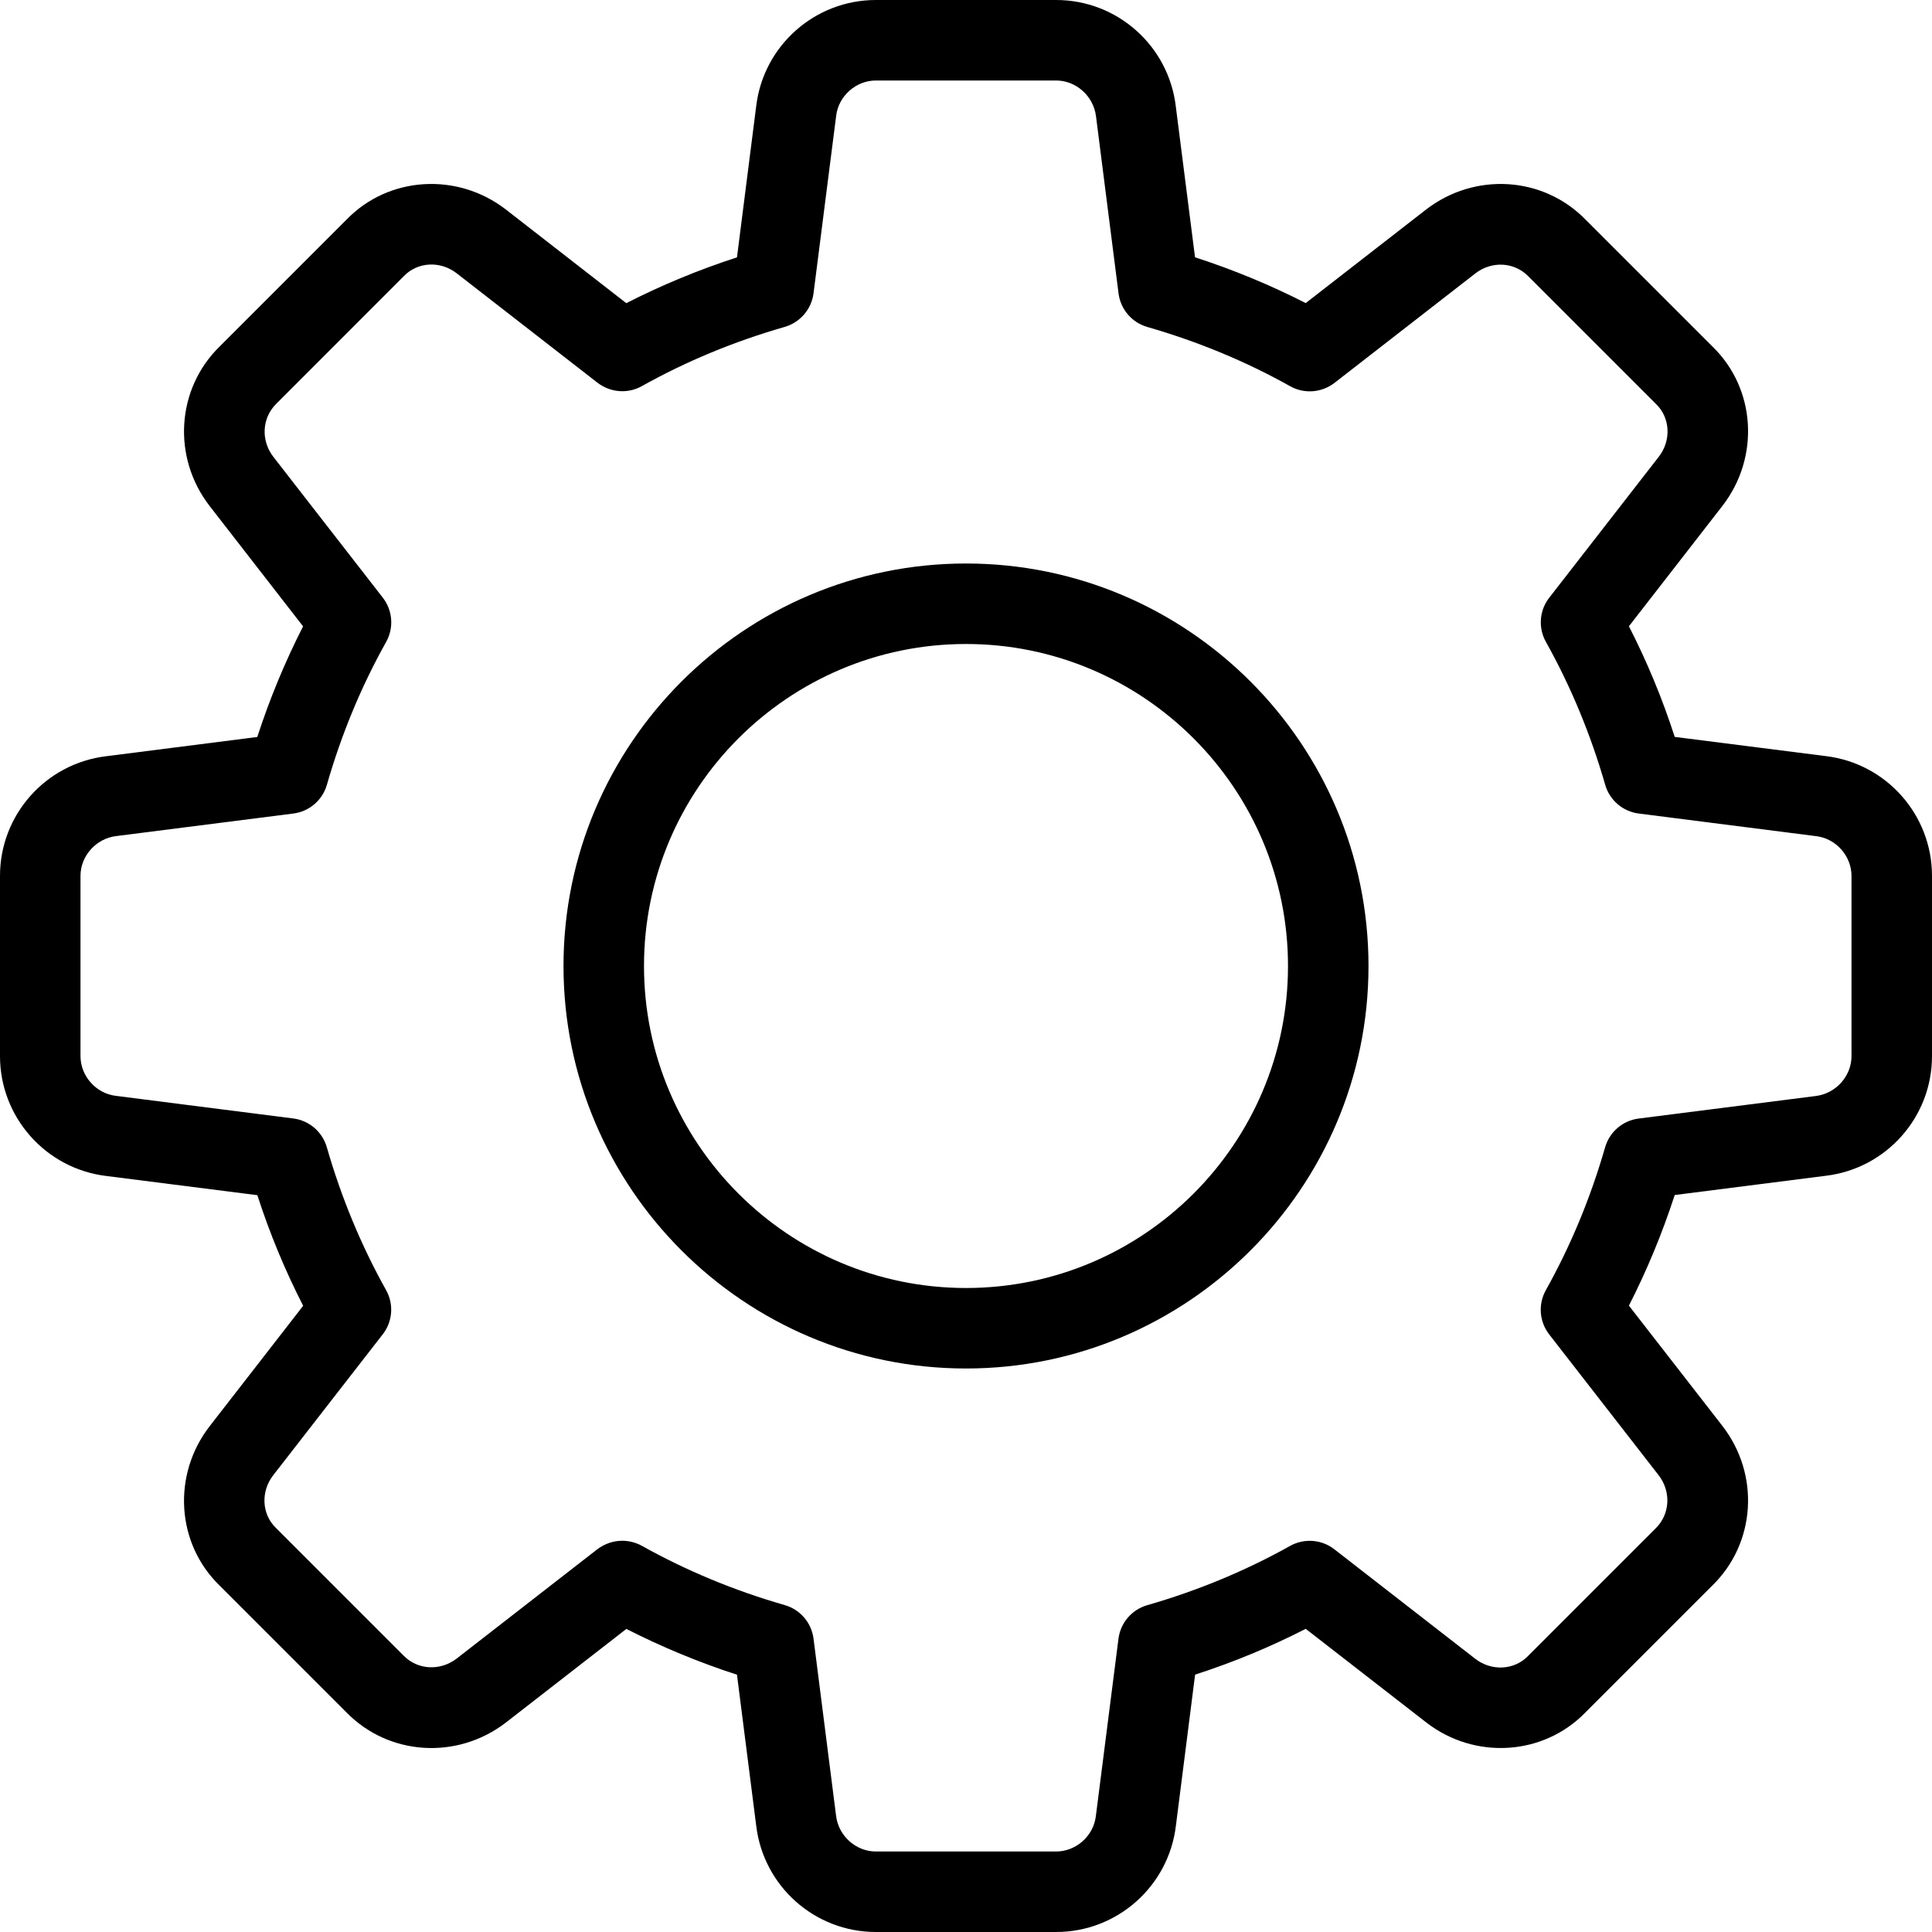
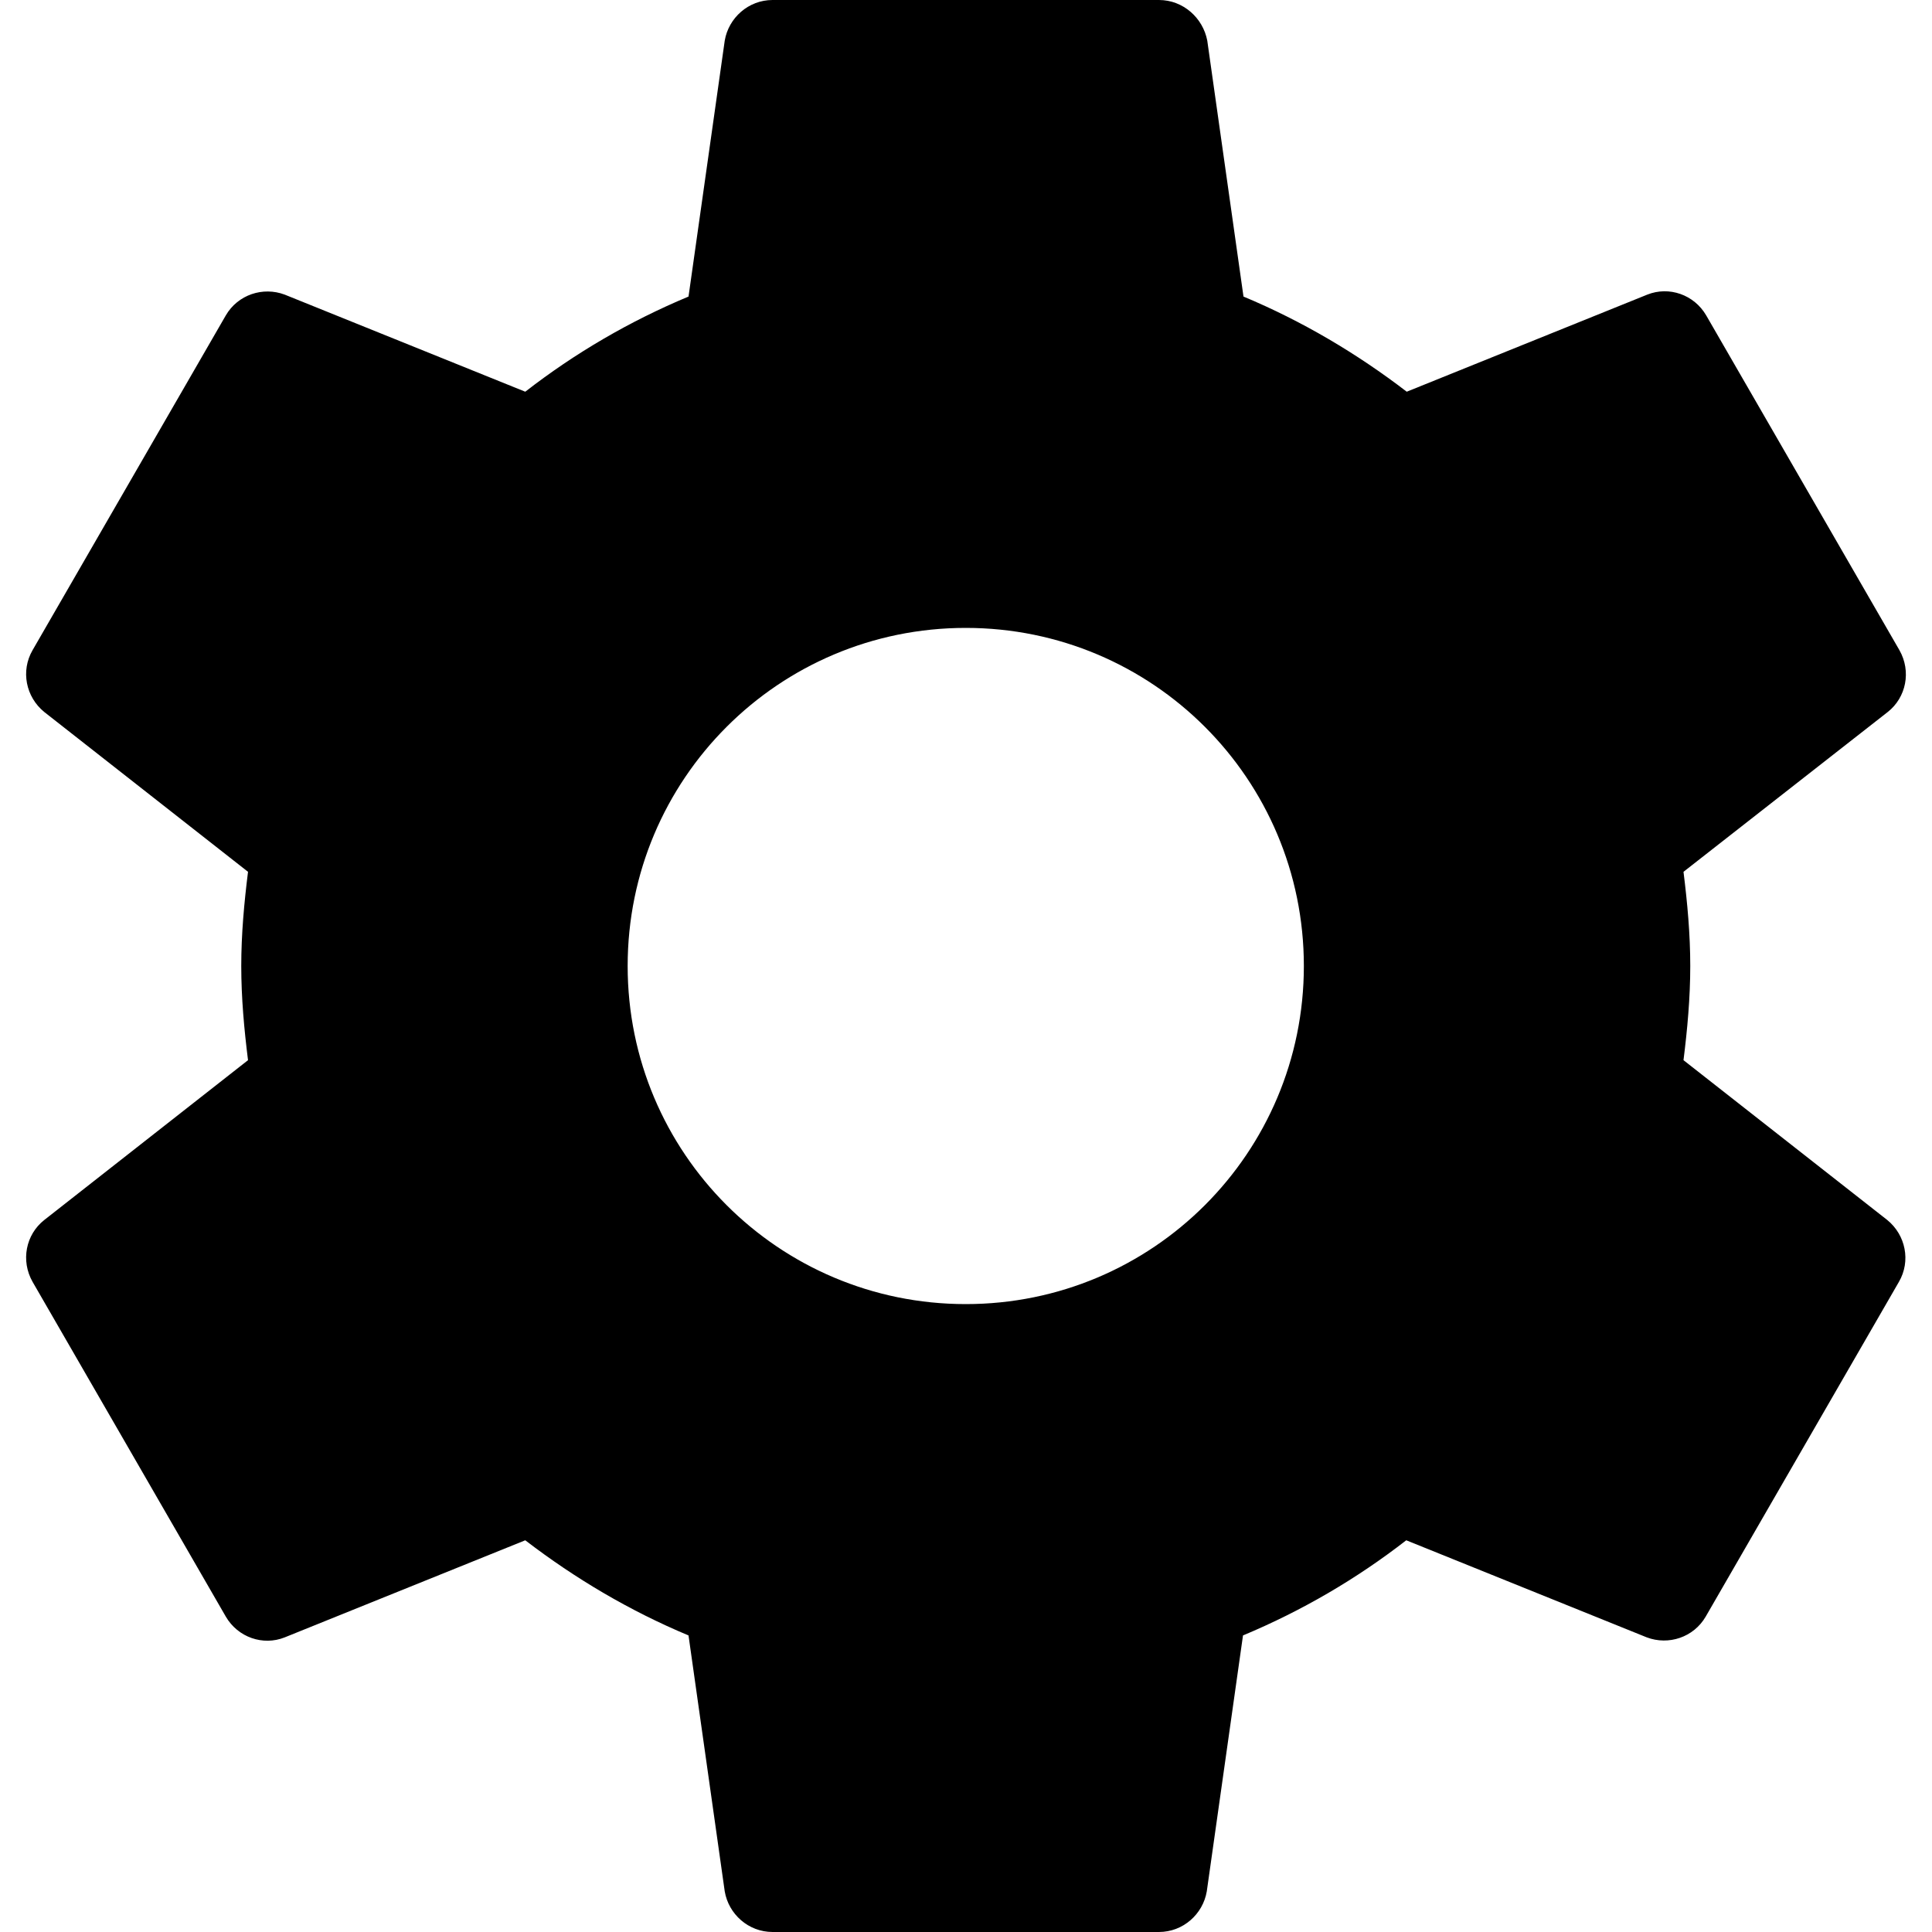
- <svg xmlns="http://www.w3.org/2000/svg" version="1.1" width="512" height="512" x="0" y="0" viewBox="0 0 24 24" style="enable-background:new 0 0 512 512" xml:space="preserve" class="">
+ <svg xmlns="http://www.w3.org/2000/svg" version="1.1" width="512" height="512" x="0" y="0" viewBox="0 0 426.667 426.667" style="enable-background:new 0 0 512 512" xml:space="preserve" class="">
  <g>
    <g>
-       <path d="m13.12 24h-2.24c-.757 0-1.396-.567-1.486-1.32l-.239-1.876c-.477-.155-.937-.346-1.374-.569l-1.494 1.161c-.606.469-1.459.415-1.985-.126l-1.575-1.575c-.537-.521-.591-1.374-.122-1.979l1.161-1.495c-.224-.437-.415-.897-.569-1.374l-1.88-.239c-.75-.092-1.317-.731-1.317-1.488v-2.24c0-.757.567-1.396 1.32-1.486l1.876-.239c.155-.477.346-.937.569-1.374l-1.16-1.494c-.47-.606-.415-1.46.127-1.986l1.575-1.575c.521-.537 1.375-.59 1.979-.122l1.494 1.162c.437-.223.897-.414 1.375-.569l.239-1.88c.09-.75.729-1.317 1.486-1.317h2.24c.757 0 1.396.567 1.486 1.32l.239 1.876c.478.155.938.346 1.375.569l1.494-1.161c.607-.469 1.459-.415 1.985.127l1.575 1.575c.537.521.591 1.374.122 1.979l-1.161 1.495c.224.437.415.897.569 1.374l1.88.239c.749.091 1.316.73 1.316 1.487v2.24c0 .757-.567 1.396-1.32 1.486l-1.876.239c-.155.477-.346.937-.569 1.374l1.161 1.494c.47.606.415 1.459-.127 1.985l-1.575 1.575c-.521.537-1.375.592-1.979.122l-1.495-1.161c-.437.224-.897.415-1.374.569l-.239 1.88c-.091.75-.73 1.317-1.487 1.317zm-5.39-4.86c.083 0 .168.021.244.063.551.308 1.148.556 1.774.736.192.055.333.219.358.417l.28 2.2c.03.251.247.444.494.444h2.24c.247 0 .464-.193.493-.439l.281-2.204c.025-.198.166-.362.358-.417.626-.18 1.223-.428 1.774-.736.175-.098.393-.081.55.042l1.75 1.36c.201.156.483.143.655-.034l1.585-1.585c.181-.176.195-.458.039-.66l-1.36-1.75c-.123-.158-.14-.375-.042-.55.308-.551.556-1.148.736-1.774.055-.192.219-.333.417-.358l2.2-.28c.251-.031.444-.248.444-.495v-2.24c0-.247-.193-.464-.439-.493l-2.204-.281c-.198-.025-.362-.166-.417-.358-.18-.626-.428-1.223-.736-1.774-.098-.175-.082-.392.042-.55l1.36-1.75c.157-.202.143-.484-.033-.654l-1.585-1.585c-.175-.182-.458-.196-.66-.039l-1.75 1.36c-.159.123-.376.14-.551.042-.549-.308-1.146-.555-1.774-.736-.192-.055-.333-.219-.358-.417l-.28-2.2c-.031-.252-.248-.445-.495-.445h-2.24c-.247 0-.464.193-.493.439l-.281 2.204c-.025.198-.166.362-.358.418-.628.18-1.225.428-1.774.735-.175.099-.392.081-.551-.041l-1.75-1.36c-.202-.157-.483-.143-.654.033l-1.585 1.586c-.181.176-.195.458-.039.66l1.36 1.75c.123.158.14.375.042.55-.309.551-.556 1.148-.736 1.774-.055.192-.219.333-.417.358l-2.2.28c-.251.03-.444.247-.444.494v2.24c0 .247.193.464.439.493l2.204.281c.198.025.362.166.417.358.18.626.428 1.223.736 1.774.098.175.082.392-.042.55l-1.36 1.75c-.157.202-.143.484.033.654l1.585 1.585c.175.181.456.195.66.039l1.75-1.36c.091-.068.199-.104.308-.104z" fill="#000000" data-original="#000000" style="" class="" />
+       <g>
+         <path d="M416.8,269.44l-45.013-35.307c0.853-6.827,1.493-13.76,1.493-20.8s-0.64-13.973-1.493-20.8l45.12-35.307    c4.053-3.2,5.227-8.96,2.56-13.653L376.8,69.653c-2.667-4.587-8.213-6.507-13.013-4.587l-53.12,21.44    c-10.987-8.427-23.04-15.573-36.053-21.013l-8-56.533C265.653,3.947,261.28,0,255.947,0h-85.333c-5.333,0-9.707,3.947-10.56,8.96    l-8,56.533c-13.013,5.44-25.067,12.48-36.053,21.013l-53.12-21.44c-4.8-1.813-10.347,0-13.013,4.587L7.2,143.573    c-2.667,4.587-1.493,10.347,2.56,13.653l45.013,35.307c-0.853,6.827-1.493,13.76-1.493,20.8s0.64,13.973,1.493,20.8L9.76,269.44    c-4.053,3.2-5.227,8.96-2.56,13.653l42.667,73.92c2.667,4.587,8.213,6.507,13.013,4.587L116,340.16    c10.987,8.427,23.04,15.573,36.053,21.013l8,56.533c0.853,5.013,5.227,8.96,10.56,8.96h85.333c5.333,0,9.707-3.947,10.56-8.96    l8-56.533c13.013-5.44,25.067-12.48,36.053-21.013l53.12,21.44c4.8,1.813,10.347,0,13.013-4.587l42.667-73.92    C422.027,278.507,420.853,272.747,416.8,269.44z M213.28,288c-41.28,0-74.667-33.387-74.667-74.667S172,138.667,213.28,138.667    s74.667,33.387,74.667,74.667S254.56,288,213.28,288z" fill="#000000" data-original="#000000" style="" class="" />
+       </g>
    </g>
    <g>
-       <path d="m12 17c-2.757 0-5-2.243-5-5s2.243-5 5-5 5 2.243 5 5-2.243 5-5 5zm0-9c-2.206 0-4 1.794-4 4s1.794 4 4 4 4-1.794 4-4-1.794-4-4-4z" fill="#000000" data-original="#000000" style="" class="" />
-     </g>
+ </g>
+     <g>
+ </g>
+     <g>
+ </g>
+     <g>
+ </g>
+     <g>
+ </g>
+     <g>
+ </g>
+     <g>
+ </g>
+     <g>
+ </g>
+     <g>
+ </g>
+     <g>
+ </g>
+     <g>
+ </g>
+     <g>
+ </g>
+     <g>
+ </g>
+     <g>
+ </g>
+     <g>
+ </g>
  </g>
</svg>
